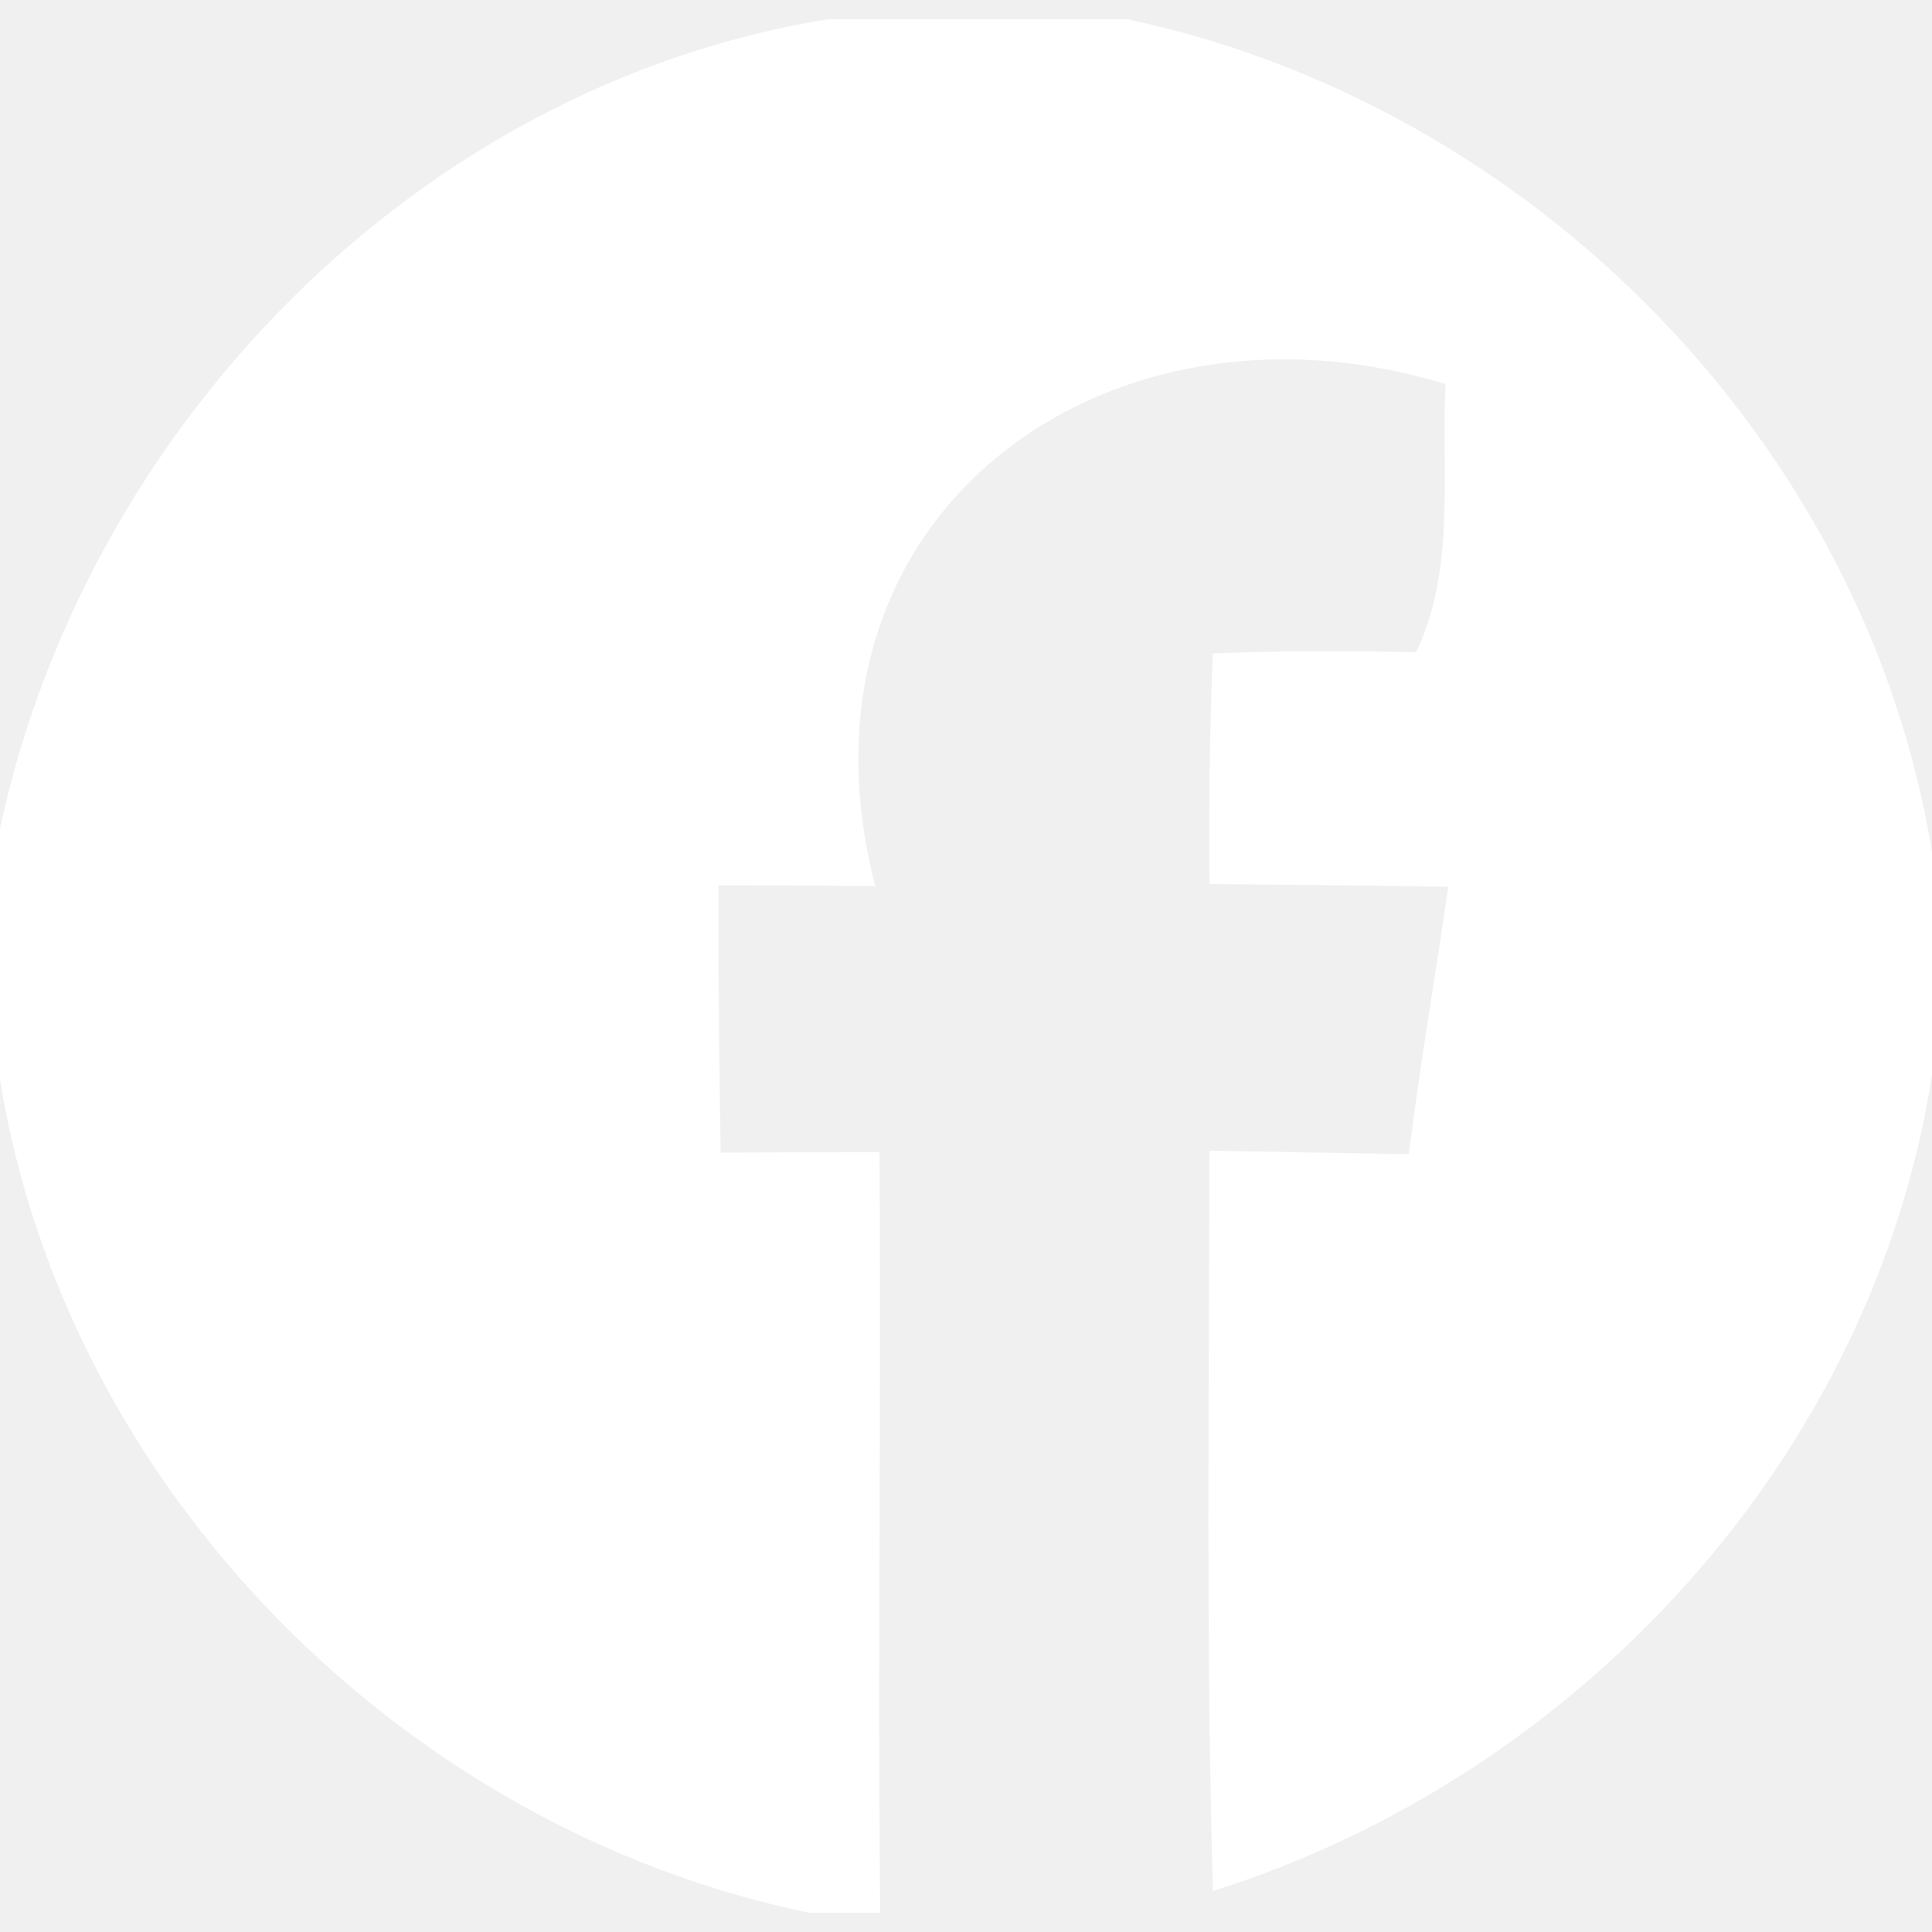
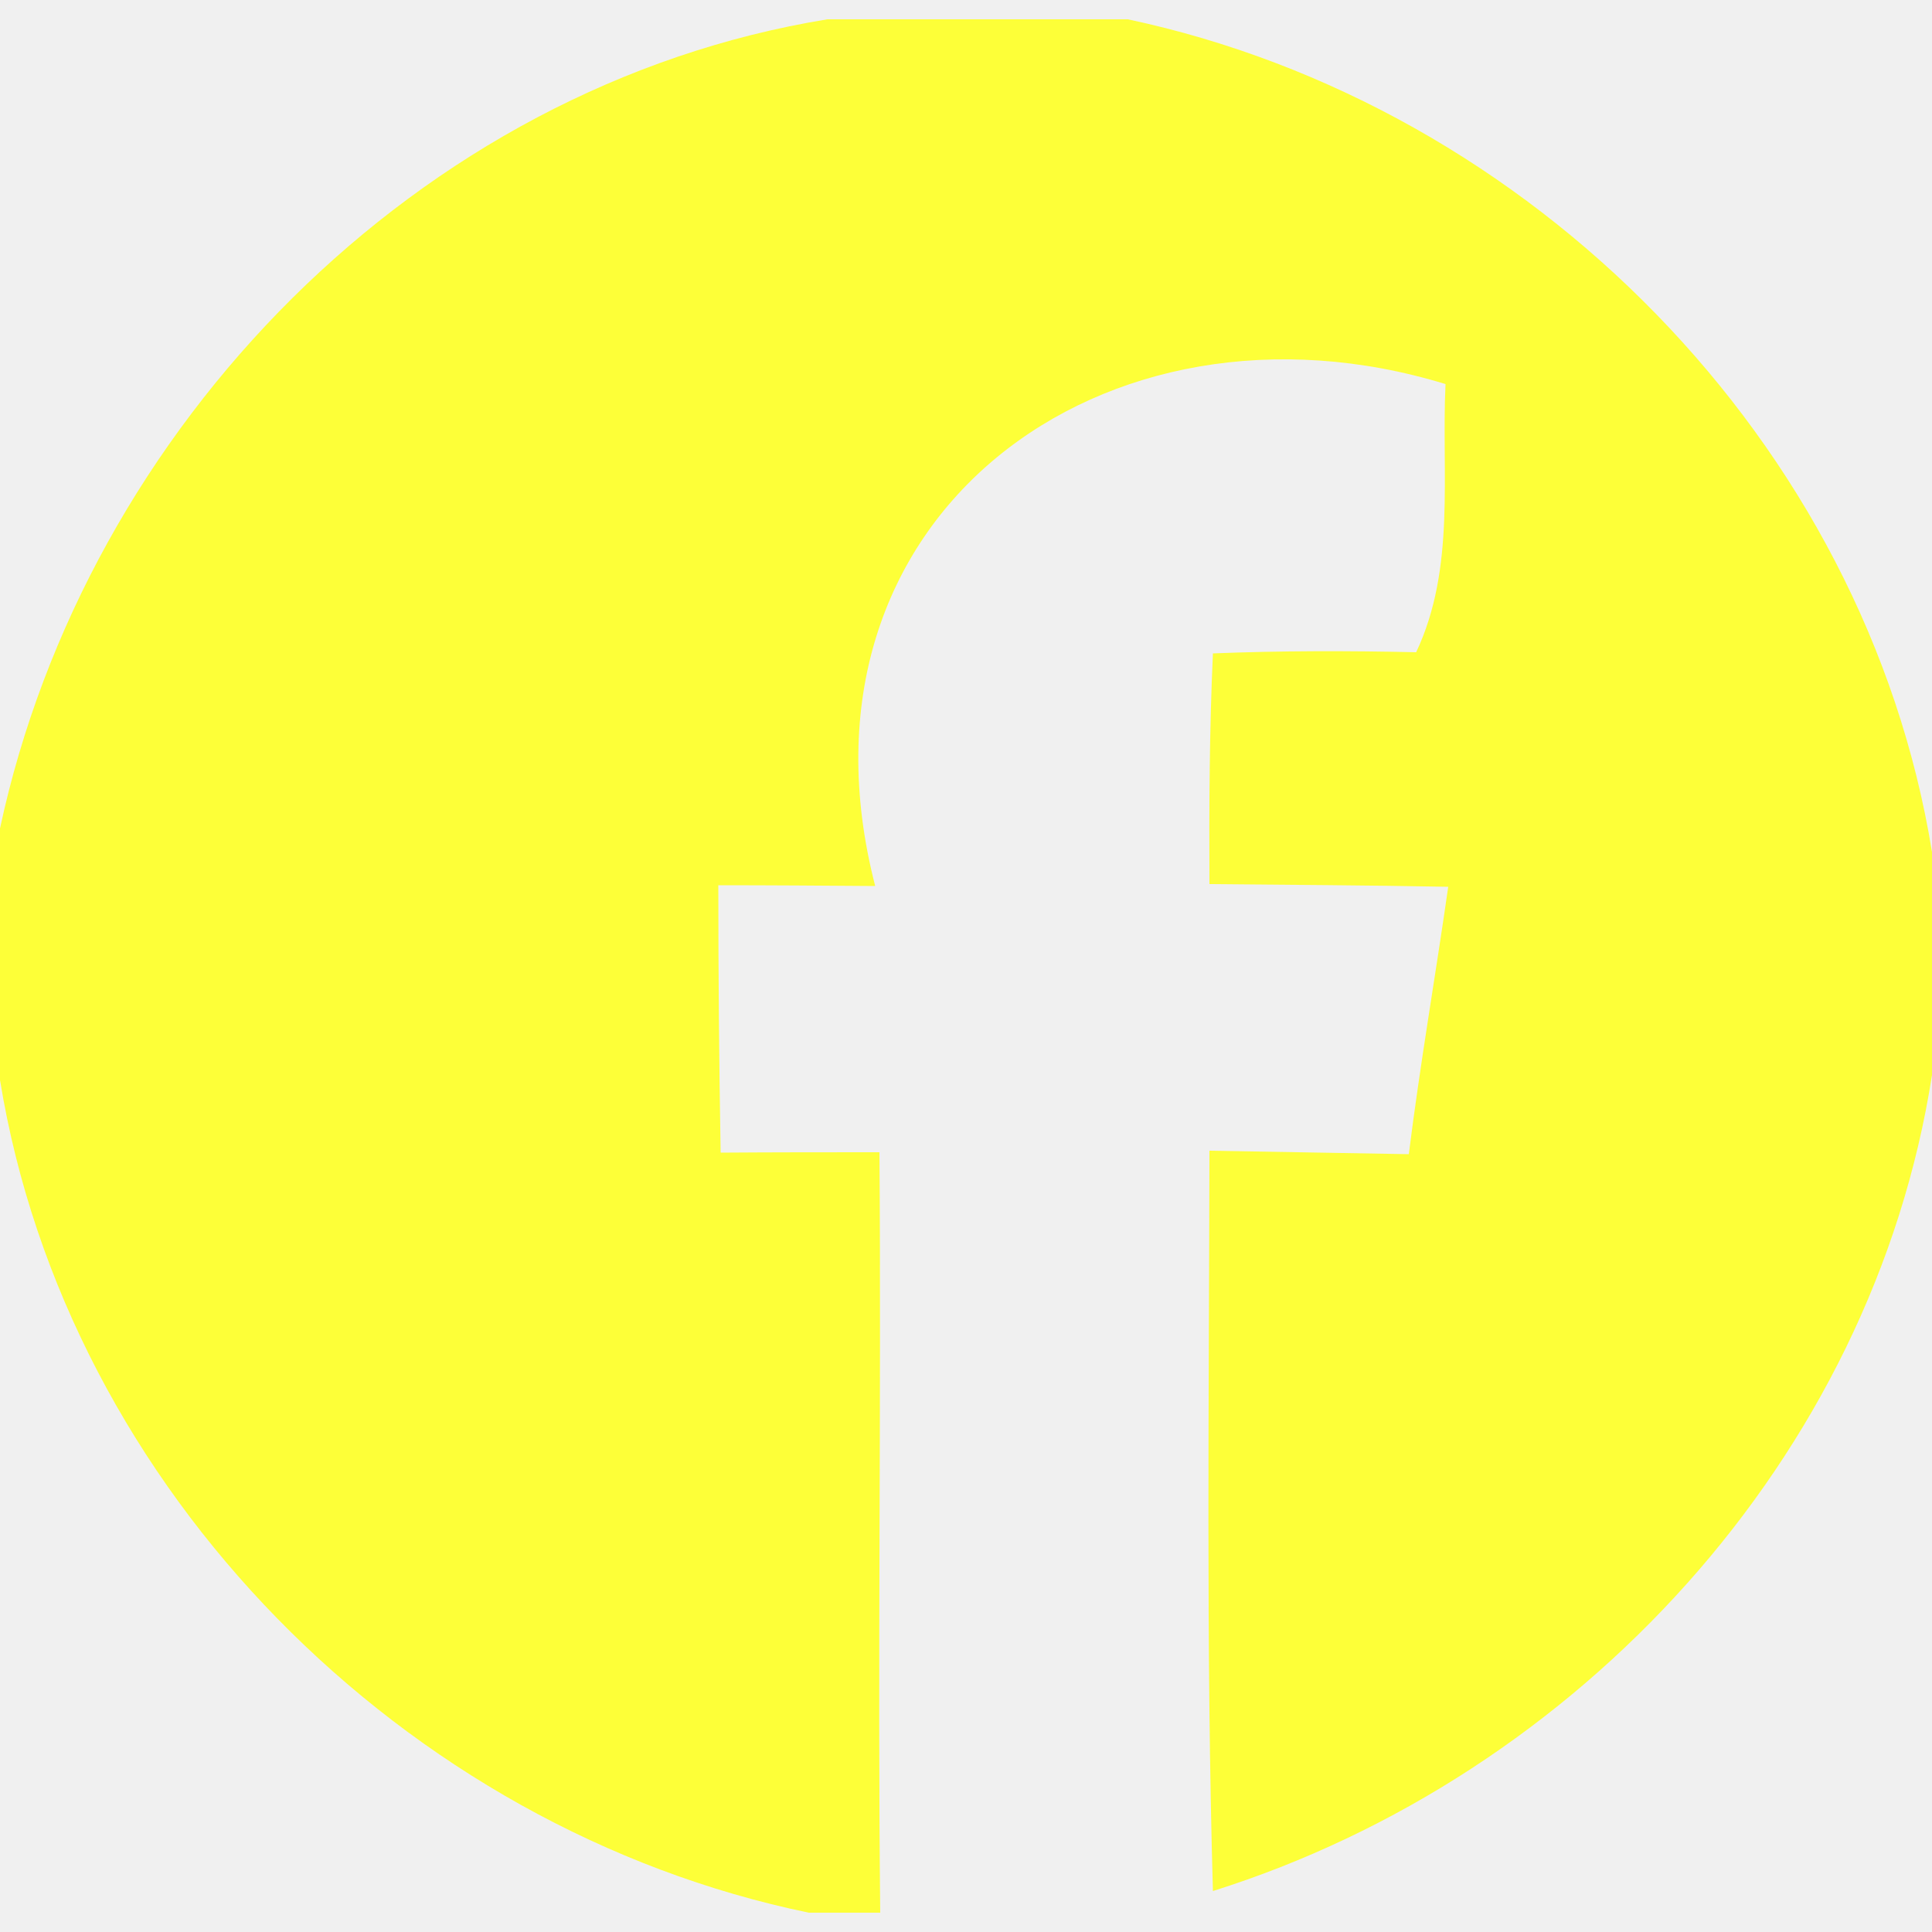
<svg xmlns="http://www.w3.org/2000/svg" width="40px" height="40px" viewBox="0 0 50 49" version="1.1">
  <g id="#295597ff" />
  <g id="#000000ff">
-     <path fill="#FFFFFF" opacity="1.00" d=" M 21.41 0.00 L 29.19 0.00 C 39.63 2.22 48.28 10.95 50.00 21.55 L 50.00 27.32 C 48.46 37.22 40.85 45.46 31.39 48.44 C 31.21 42.06 31.29 35.67 31.30 29.28 C 33.02 29.31 34.74 29.34 36.46 29.37 C 36.75 27.05 37.15 24.76 37.48 22.45 C 35.42 22.41 33.36 22.40 31.30 22.38 C 31.29 20.39 31.30 18.40 31.39 16.41 C 33.14 16.34 34.89 16.34 36.65 16.38 C 37.68 14.20 37.30 11.76 37.41 9.44 C 28.60 6.74 20.18 12.86 22.65 22.43 C 21.30 22.42 19.94 22.41 18.59 22.41 C 18.59 24.72 18.61 27.02 18.65 29.33 C 20.02 29.32 21.39 29.32 22.76 29.32 C 22.81 35.88 22.71 42.44 22.78 49.00 L 20.93 49.00 C 10.45 46.83 1.73 38.07 0.00 27.45 L 0.00 20.94 C 2.23 10.54 10.80 1.73 21.41 0.00 Z" />
+     <path fill="#FDFF38" opacity="1.00" d=" M 21.41 0.00 L 29.19 0.00 C 39.63 2.22 48.28 10.95 50.00 21.55 L 50.00 27.32 C 48.46 37.22 40.85 45.46 31.39 48.44 C 31.21 42.06 31.29 35.67 31.30 29.28 C 33.02 29.31 34.74 29.34 36.46 29.37 C 36.75 27.05 37.15 24.76 37.48 22.45 C 35.42 22.41 33.36 22.40 31.30 22.38 C 31.29 20.39 31.30 18.40 31.39 16.41 C 33.14 16.34 34.89 16.34 36.65 16.38 C 37.68 14.20 37.30 11.76 37.41 9.44 C 28.60 6.74 20.18 12.86 22.65 22.43 C 21.30 22.42 19.94 22.41 18.59 22.41 C 18.59 24.72 18.61 27.02 18.65 29.33 C 20.02 29.32 21.39 29.32 22.76 29.32 C 22.81 35.88 22.71 42.44 22.78 49.00 L 20.93 49.00 C 10.45 46.83 1.73 38.07 0.00 27.45 L 0.00 20.94 C 2.23 10.54 10.80 1.73 21.41 0.00 Z" />
  </g>
-   <g id="#ffffffff" />
+   <g id="#FDFF38ff" />
</svg>
